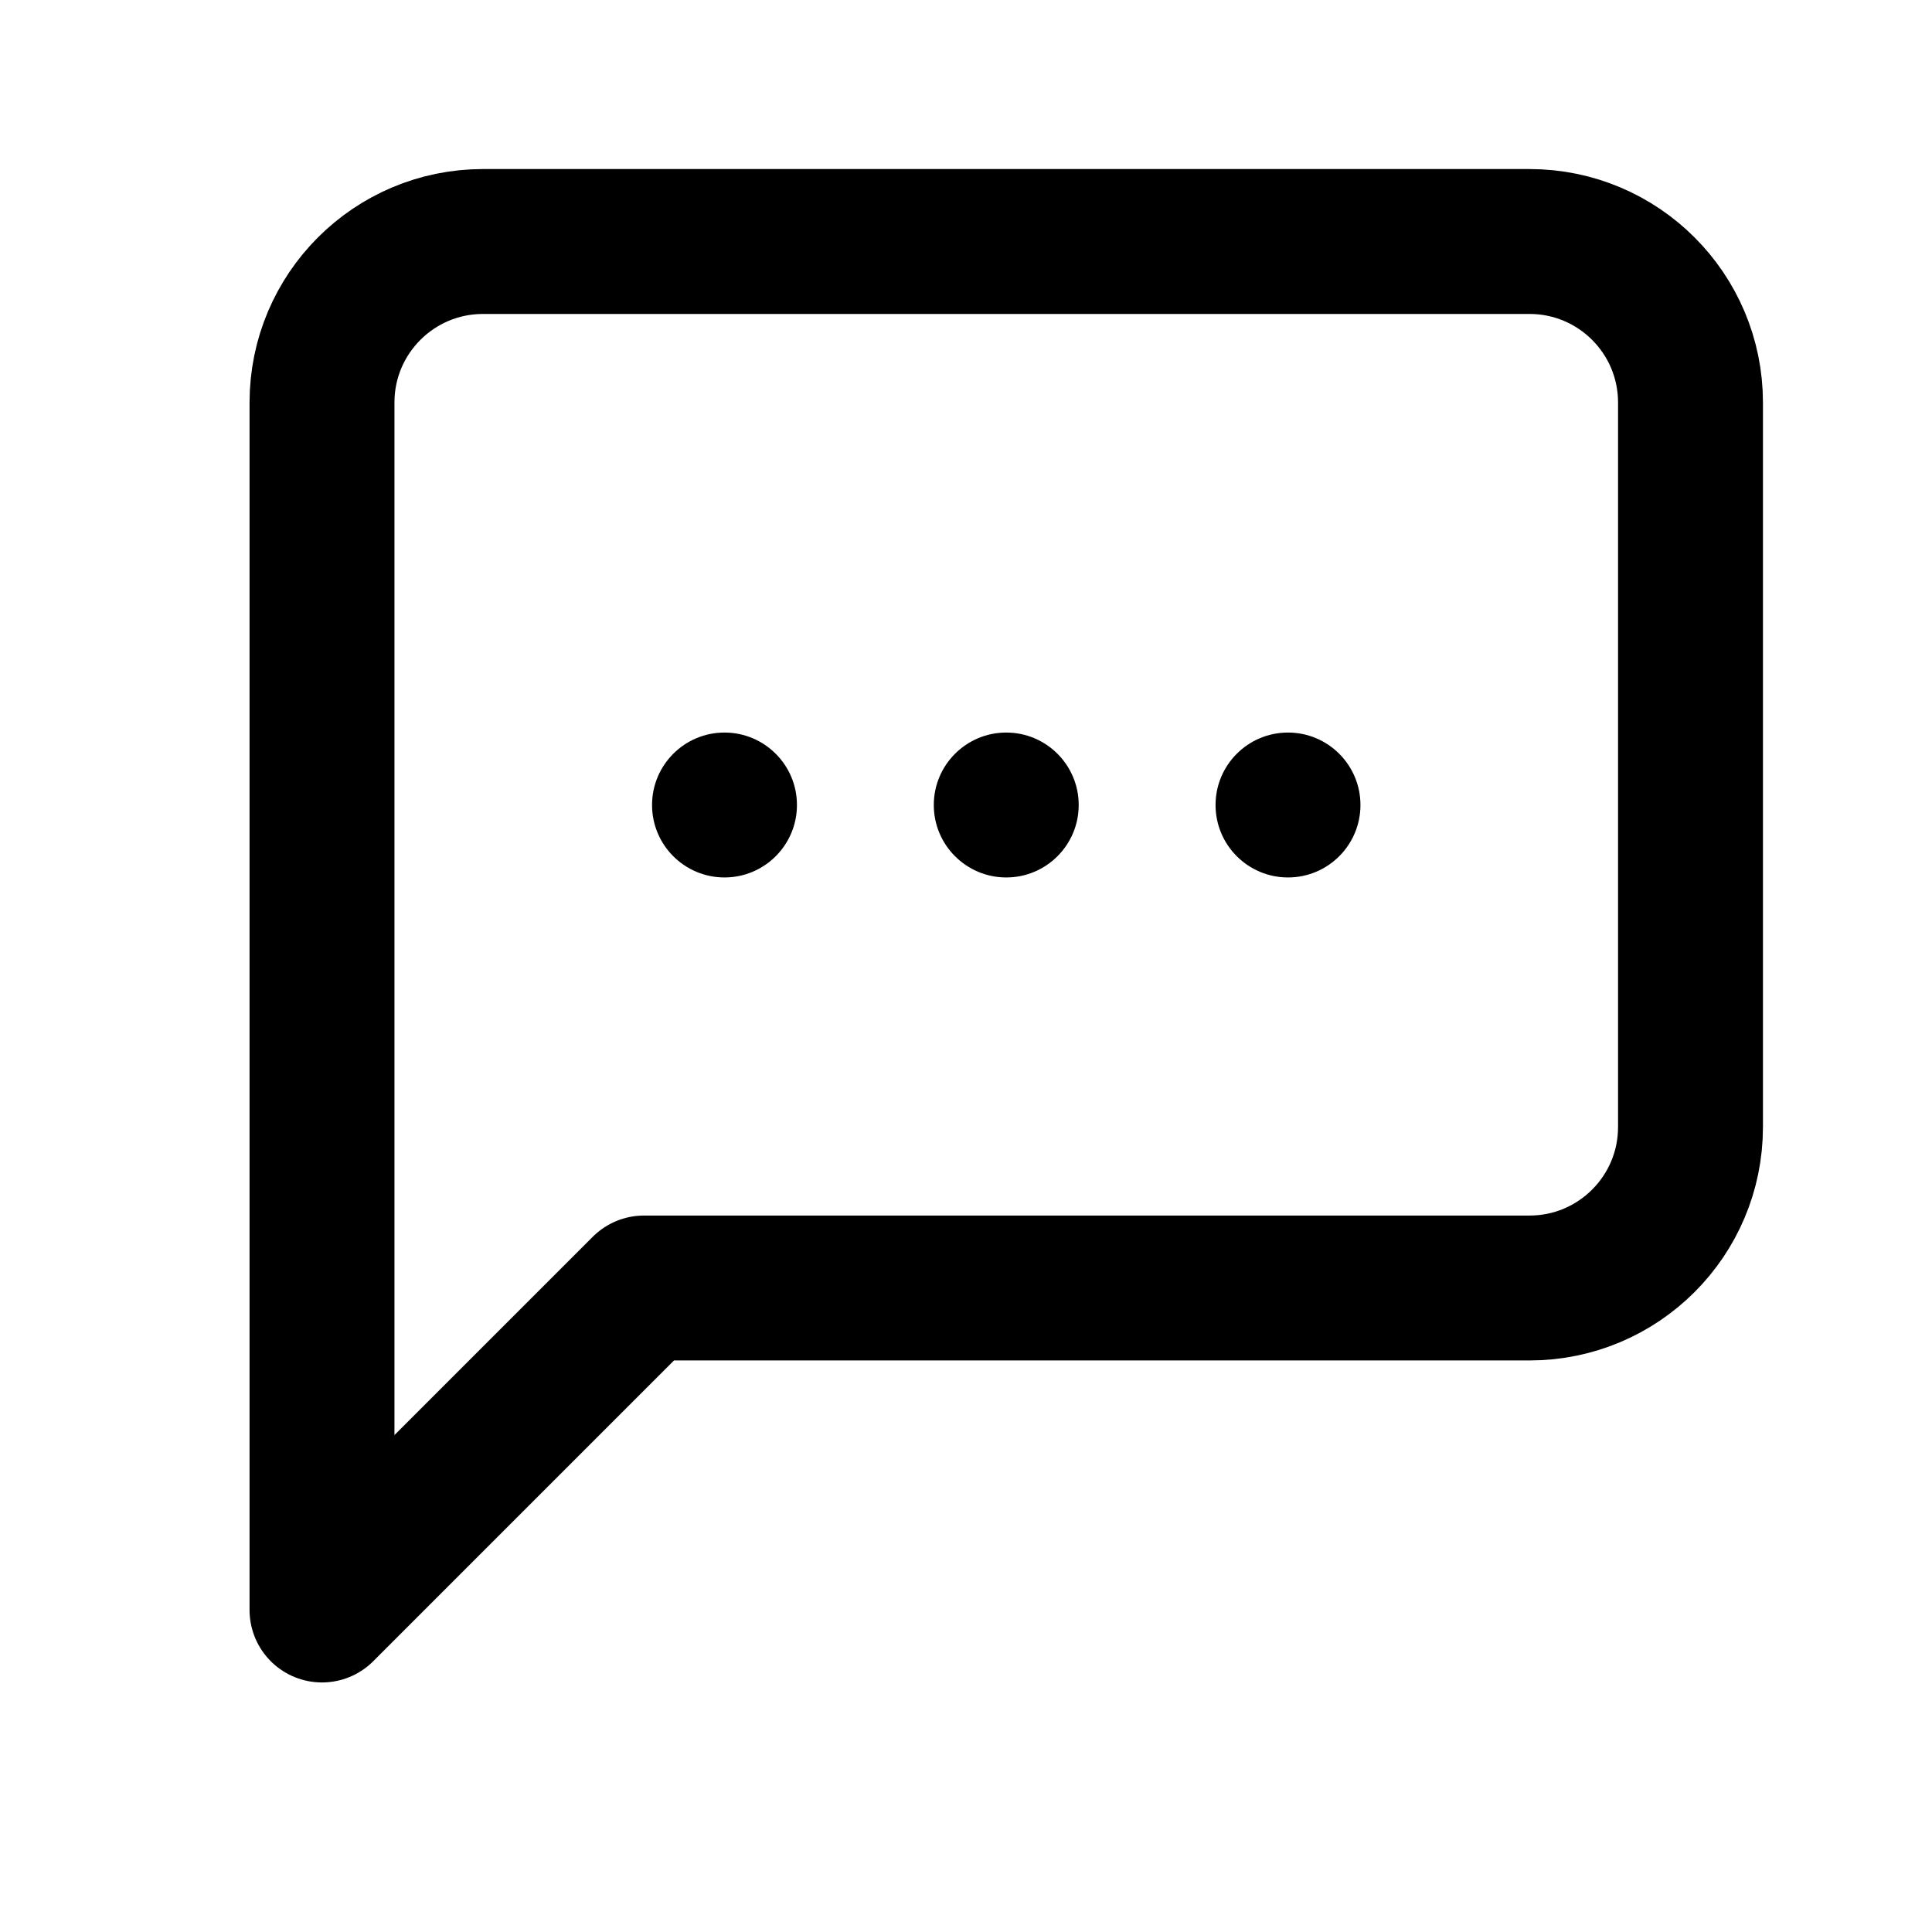
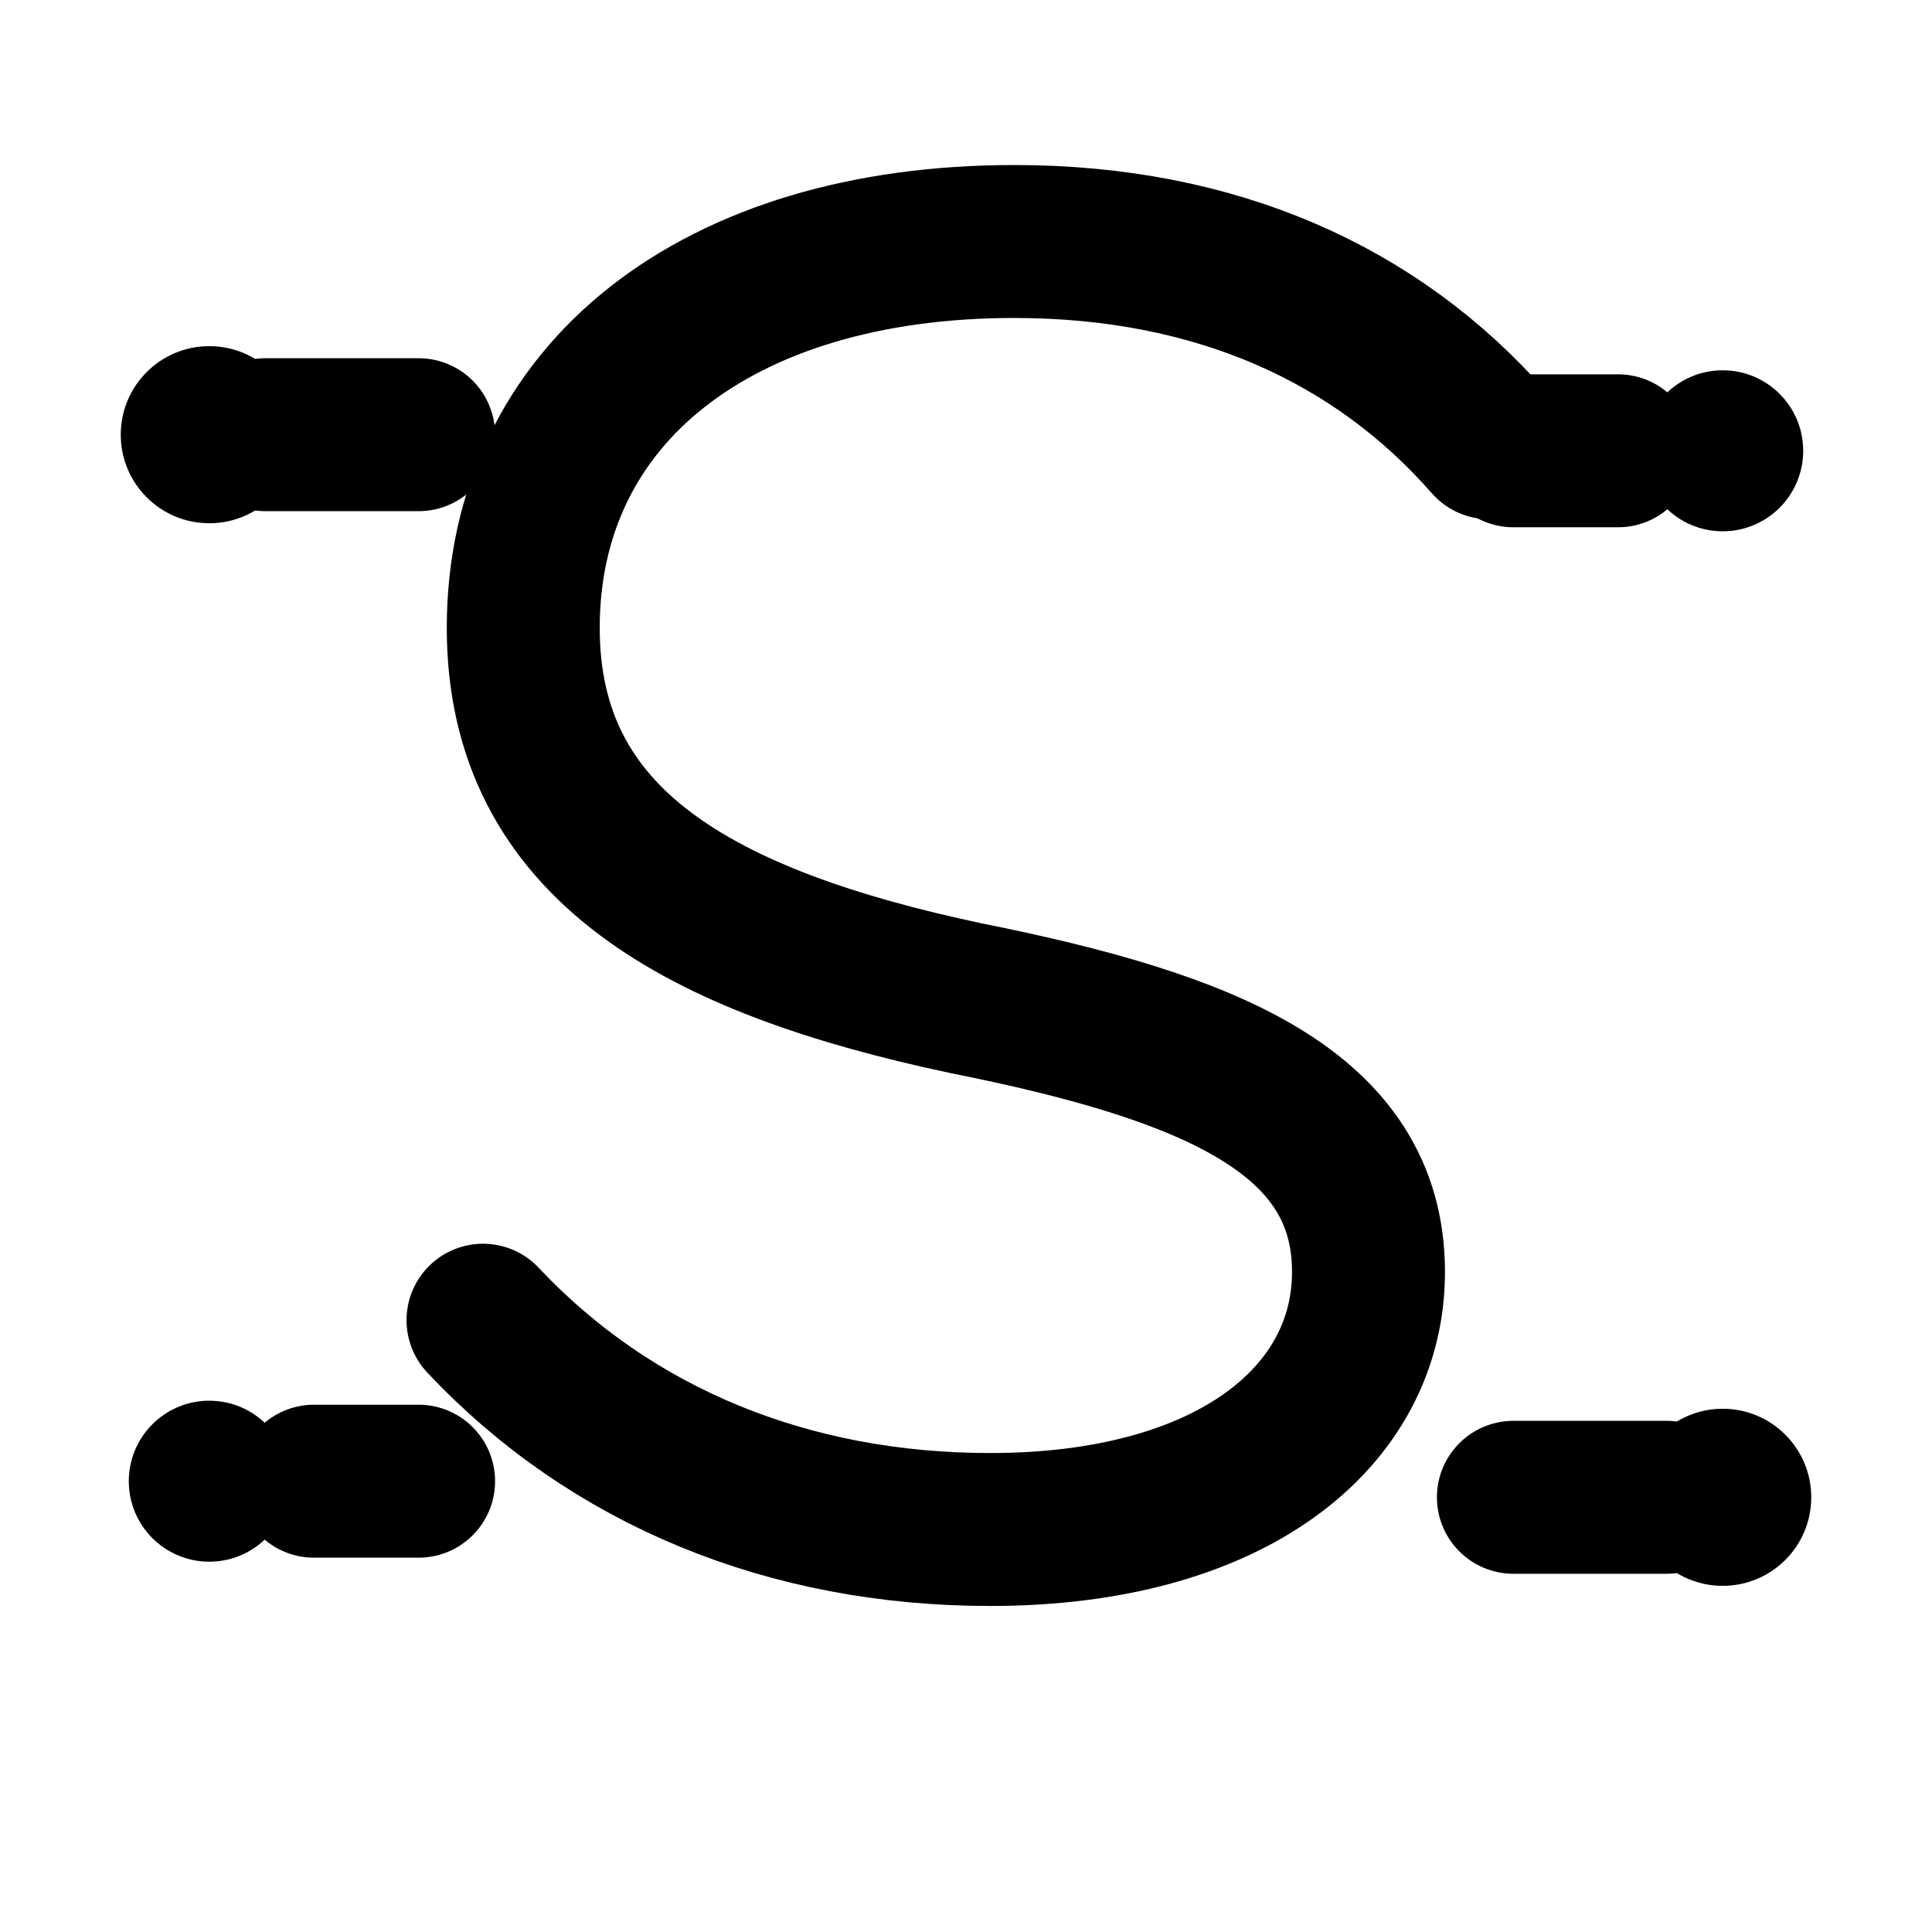
- <svg xmlns="http://www.w3.org/2000/svg" viewBox="0 0 24 24" fill="none" stroke="currentColor" stroke-width="1.8" stroke-linecap="round" stroke-linejoin="round">
-   <path d="M21 14a2 2 0 0 1-2 2H8l-4 4V5a2 2 0 0 1 2-2h13a2 2 0 0 1 2 2z" />
-   <circle cx="9" cy="10" r="0.9" fill="currentColor" stroke="none" />
-   <circle cx="12.5" cy="10" r="0.9" fill="currentColor" stroke="none" />
-   <circle cx="16" cy="10" r="0.9" fill="currentColor" stroke="none" />
+ <svg xmlns="http://www.w3.org/2000/svg" viewBox="0 0 24 24" fill="none" stroke="currentColor" stroke-width="1.9" stroke-linecap="round" stroke-linejoin="round">
+   <path d="M18.5 5.5c-1.4-1.6-3.4-2.5-5.9-2.5-3.7 0-6.1 1.9-6.1 4.8 0 2.7 2.2 3.9 5.5 4.6 3 .6 5 1.4 5 3.4 0 1.8-1.7 3.2-4.7 3.2-2.5 0-4.7-.9-6.3-2.6" />
+   <path d="M5.2 5.4H3.3" />
+   <path d="M20.7 18.6h-1.9" />
+   <path d="M18.8 5.6h1.3" />
+   <path d="M3.9 18.4h1.3" />
+   <circle cx="2.6" cy="5.4" r="1.1" fill="currentColor" stroke="none" />
+   <circle cx="21.4" cy="18.6" r="1.1" fill="currentColor" stroke="none" />
+   <circle cx="21.4" cy="5.6" r="1" fill="currentColor" stroke="none" />
+   <circle cx="2.6" cy="18.4" r="1" fill="currentColor" stroke="none" />
</svg>
